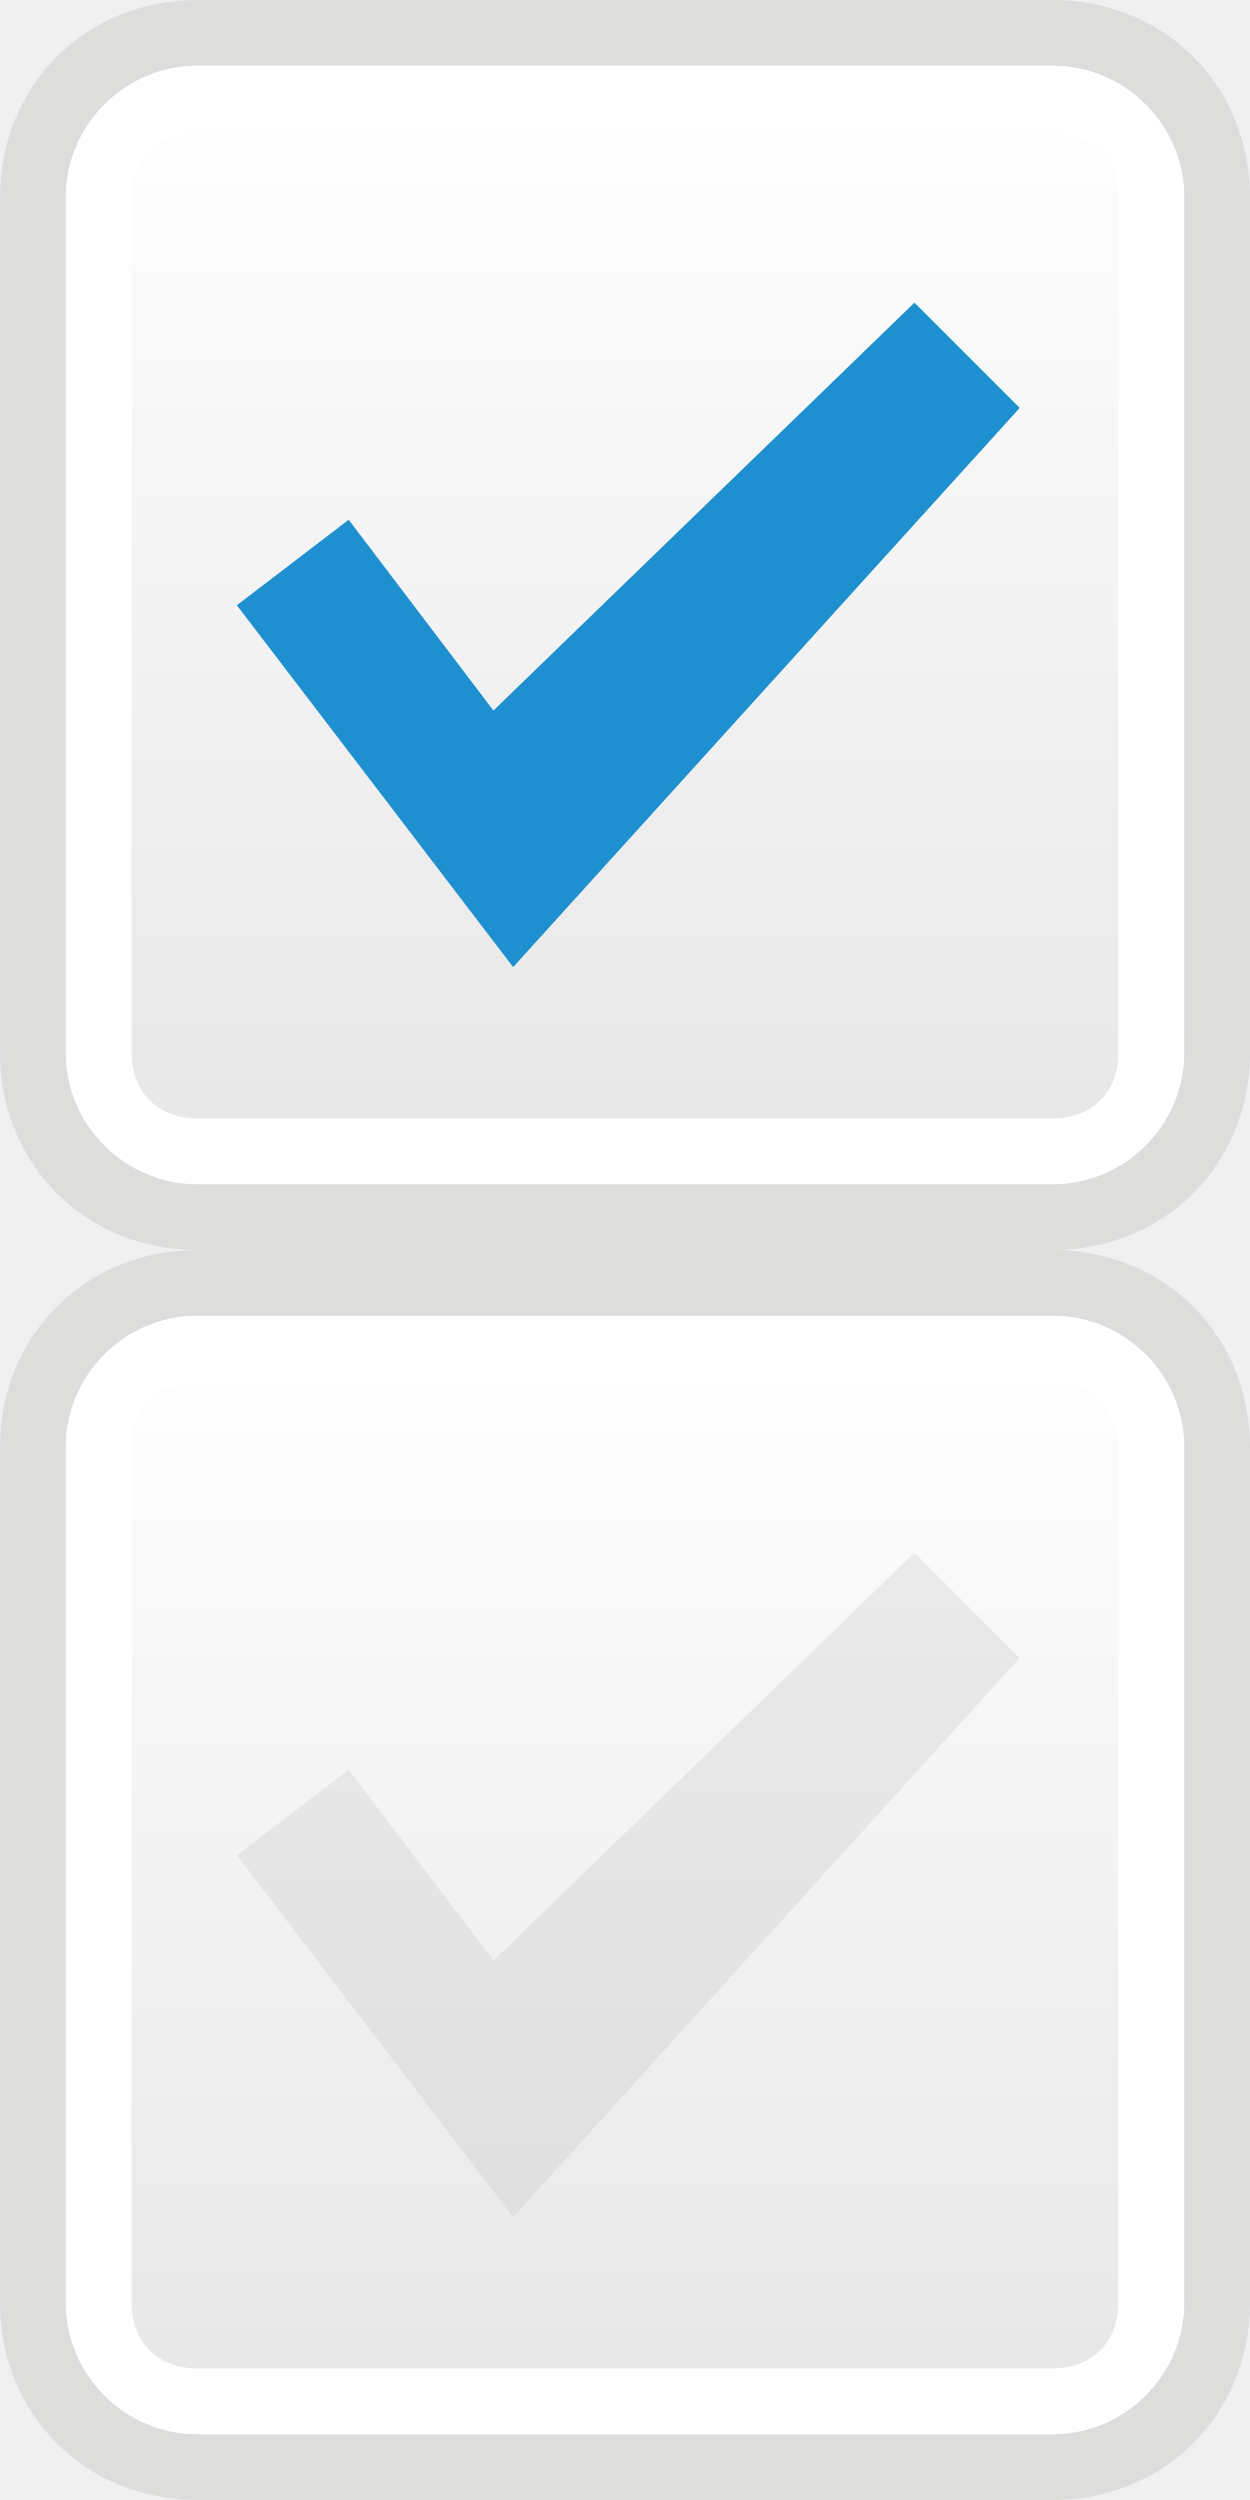
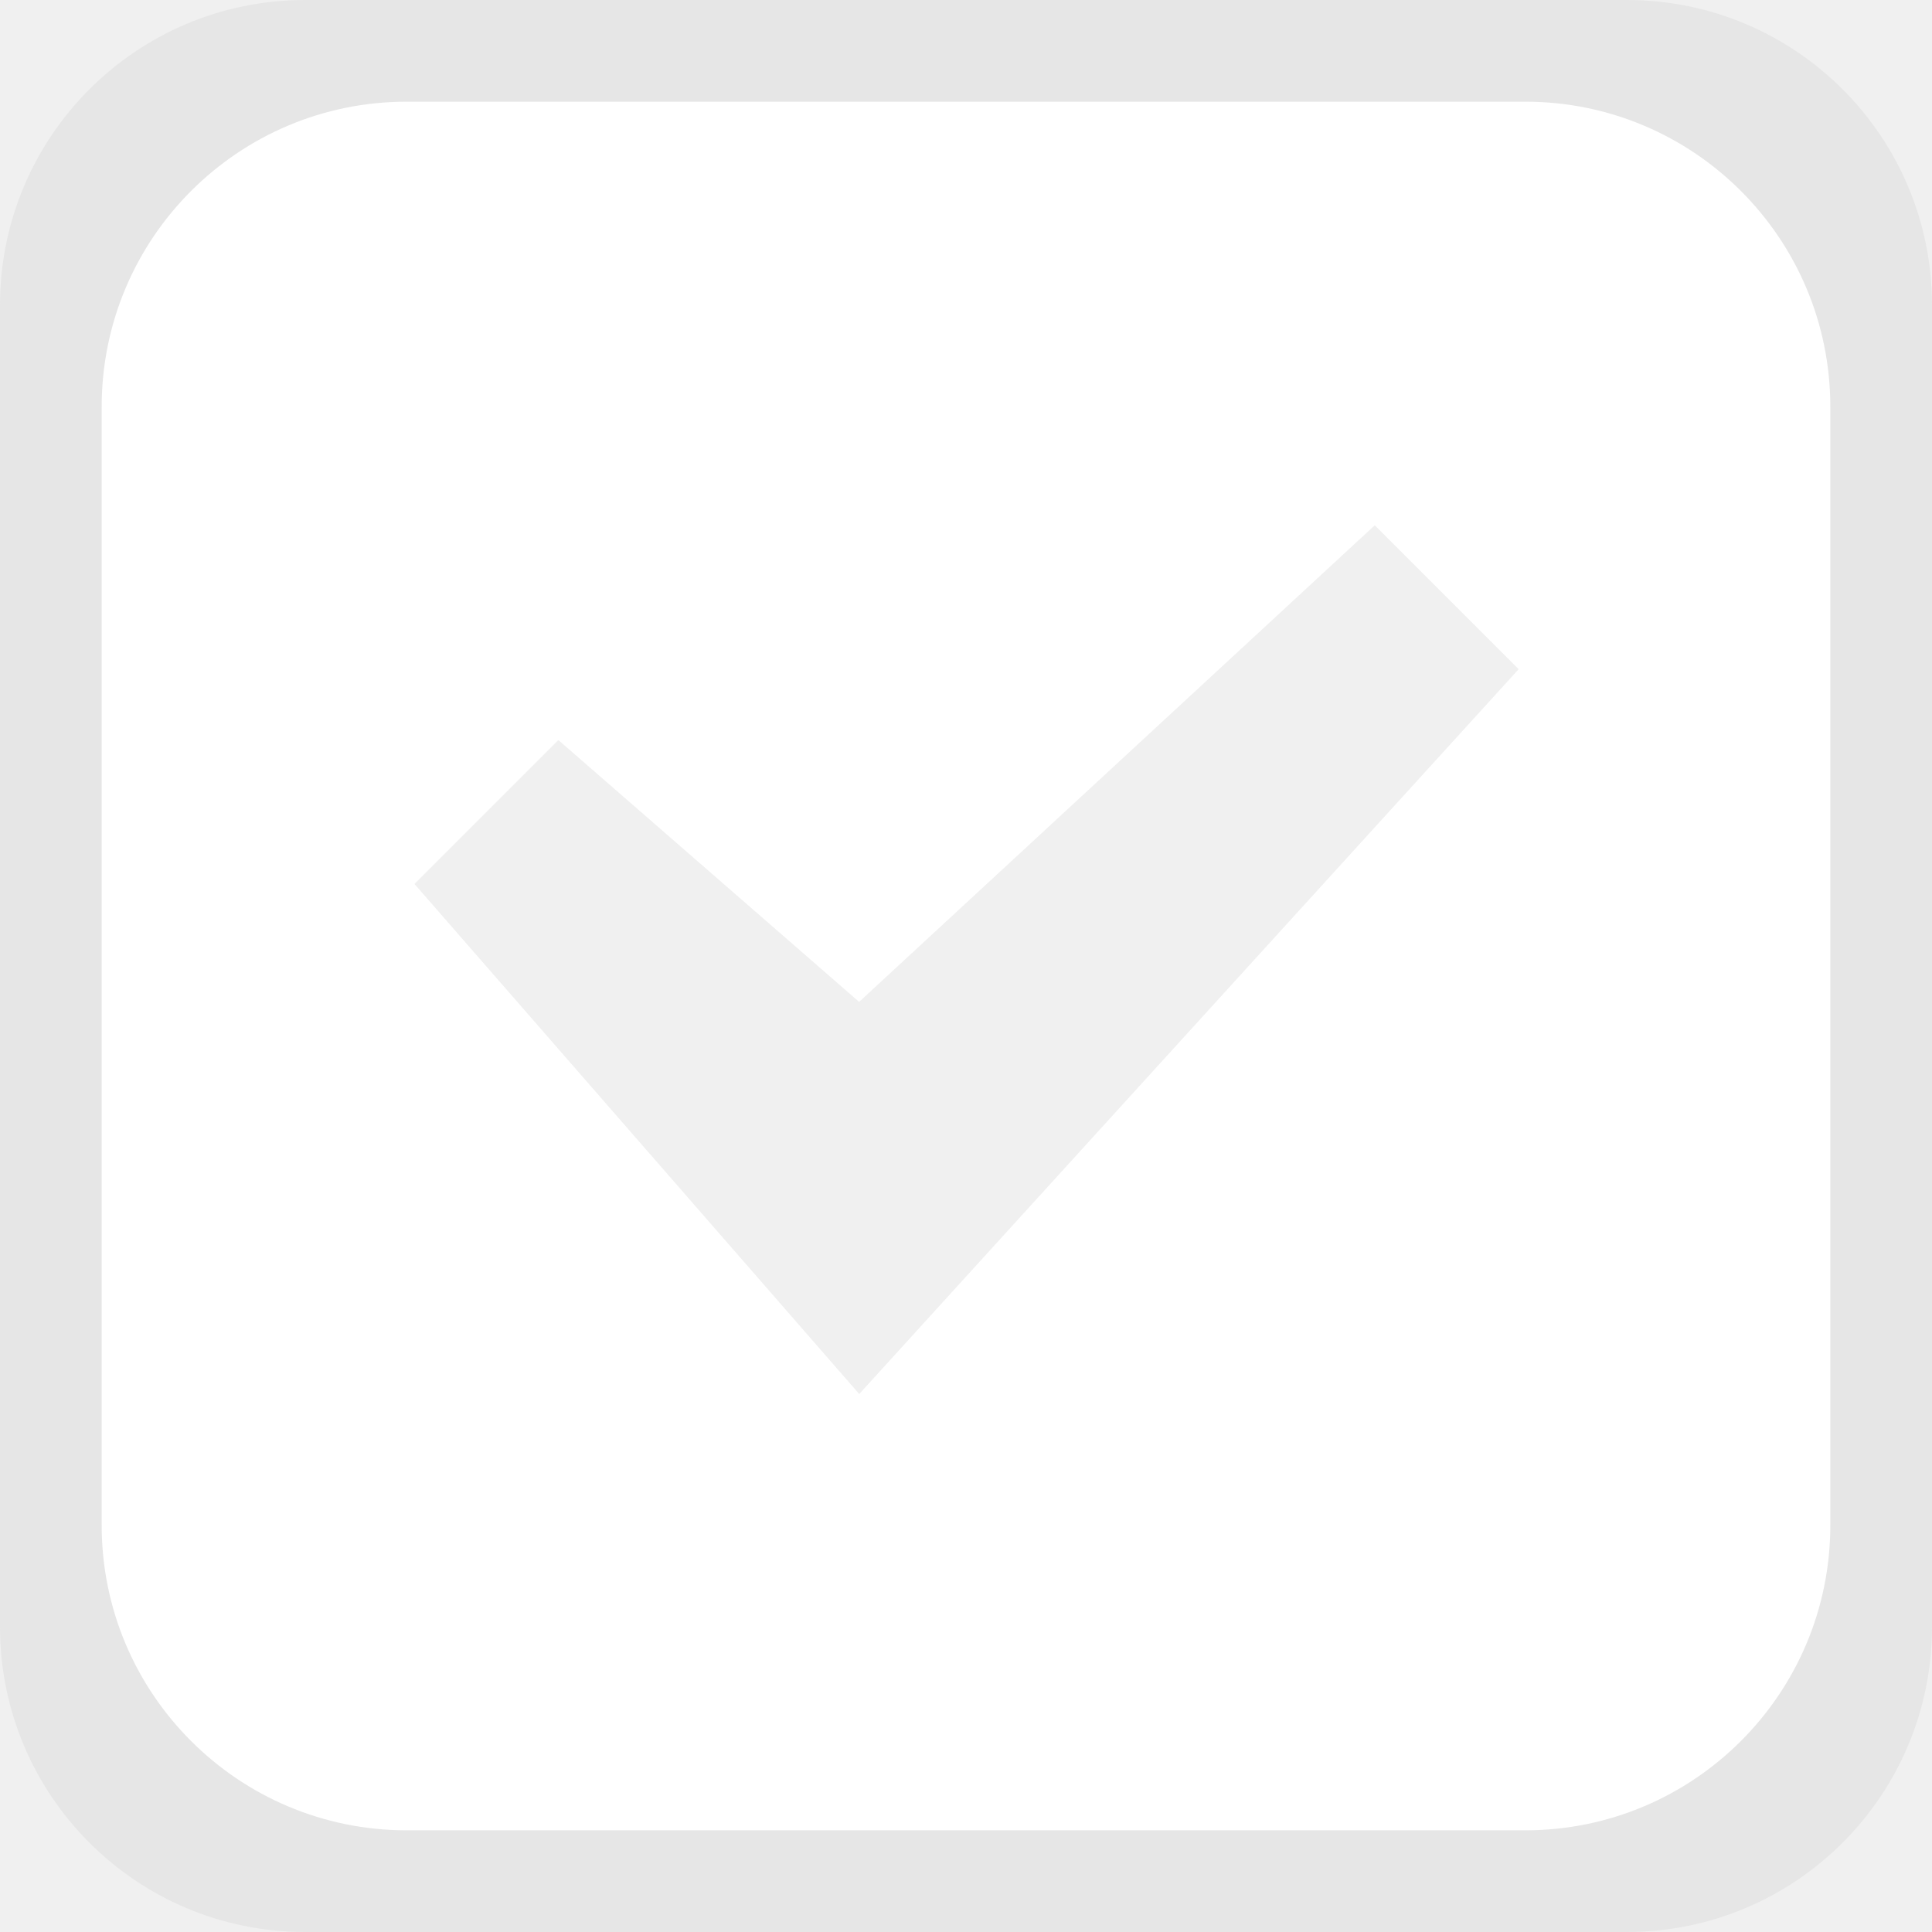
- <svg xmlns="http://www.w3.org/2000/svg" version="1.1" id="Layer_1" x="0px" y="0px" width="19px" height="38px" viewBox="-9.5 -9.5 19 38" enable-background="new -9.5 -9.5 19 38" xml:space="preserve">
+ <svg xmlns="http://www.w3.org/2000/svg" version="1.1" id="Layer_1" x="0px" y="0px" width="19px" height="19px" viewBox="-590 482 19 19" style="enable-background:new -590 482 19 19;" xml:space="preserve">
+   <style type="text/css">
+ 	.st0{fill:#E6E6E6;}
+ 	.st1{fill:#FFFFFF;}
+ </style>
+   <path class="st0" d="M-574,482h-13c-1.657,0-3,1.343-3,3v13c0,1.657,1.343,3,3,3h13c1.657,0,3-1.343,3-3v-13  C-571,483.343-572.343,482-574,482z M-581.55,495.708l-4.373-5.015l1.414-1.414l2.958,2.575l5.071-4.687l1.414,1.414  L-581.55,495.708z" />
  <g id="b">
</g>
-   <g id="d">
-     <g>
-       <linearGradient id="SVGID_1_" gradientUnits="userSpaceOnUse" x1="-3.819878e-010" y1="8.5" x2="3.777074e-010" y2="-8.421">
-         <stop offset="0" style="stop-color:#E6E6E6" />
-         <stop offset="1" style="stop-color:#ffffff" />
-       </linearGradient>
-       <path fill="url(#SVGID_1_)" d="M8.5,6.5c0,1.1-0.9,2-2,2h-13c-1.1,0-2-0.9-2-2v-13c0-1.1,0.9-2,2-2h13c1.1,0,2,0.9,2,2V6.5z" />
-       <path fill="#DDDDDC" d="M6.5-8.5c1.1,0,2,0.9,2,2v13c0,1.1-0.9,2-2,2h-13c-1.1,0-2-0.9-2-2v-13c0-1.1,0.9-2,2-2H6.5 M6.5-9.5h-13    c-1.7,0-3,1.3-3,3v13c0,1.7,1.3,3,3,3h13c1.7,0,3-1.3,3-3v-13C9.5-8.2,8.2-9.5,6.5-9.5z" />
-       <path fill="#ffffff" d="M6.5-7.5c0.6,0,1,0.4,1,1v13c0,0.6-0.4,1-1,1h-13c-0.6,0-1-0.4-1-1v-13c0-0.6,0.4-1,1-1H6.5 M6.5-8.5h-13    c-1.1,0-2,0.9-2,2v13c0,1.1,0.9,2,2,2h13c1.1,0,2-0.9,2-2v-13C8.5-7.6,7.6-8.5,6.5-8.5z" />
-       <path fill="#1F90CF" d="M-4.2-1.6l-1.7,1.3l4.2,5.5L6-3.3L4.4-4.9L-2,1.3L-4.2-1.6z" />
-       <linearGradient id="SVGID_2_" gradientUnits="userSpaceOnUse" x1="-3.810783e-010" y1="27.5" x2="3.786169e-010" y2="10.579">
-         <stop offset="0" style="stop-color:#E6E6E6" />
-         <stop offset="1" style="stop-color:#ffffff" />
-       </linearGradient>
-       <path fill="url(#SVGID_2_)" d="M8.5,25.5c0,1.1-0.9,2-2,2h-13c-1.1,0-2-0.9-2-2v-13c0-1.1,0.9-2,2-2h13c1.1,0,2,0.9,2,2V25.5z" />
-       <path fill="#DDDDDC" d="M6.5,10.5c1.1,0,2,0.9,2,2v13c0,1.1-0.9,2-2,2h-13c-1.1,0-2-0.9-2-2v-13c0-1.1,0.9-2,2-2H6.5 M6.5,9.5h-13    c-1.7,0-3,1.3-3,3v13c0,1.7,1.3,3,3,3h13c1.7,0,3-1.3,3-3v-13C9.5,10.8,8.2,9.5,6.5,9.5z" />
-       <path fill="#ffffff" d="M6.5,11.5c0.6,0,1,0.4,1,1v13c0,0.6-0.4,1-1,1h-13c-0.6,0-1-0.4-1-1v-13c0-0.6,0.4-1,1-1H6.5 M6.5,10.5    h-13c-1.1,0-2,0.9-2,2v13c0,1.1,0.9,2,2,2h13c1.1,0,2-0.9,2-2v-13C8.5,11.4,7.6,10.5,6.5,10.5z" />
-       <path opacity="0.25" fill="#BDBDBD" enable-background="new    " d="M-4.2,17.4l-1.7,1.3l4.2,5.5L6,15.7l-1.6-1.6L-2,20.3    L-4.2,17.4z" />
-     </g>
-   </g>
+   <path class="st1" d="M-575,483h-11c-1.657,0-3,1.343-3,3v11c0,1.657,1.343,3,3,3h11c1.657,0,3-1.343,3-3v-11  C-572,484.343-573.343,483-575,483z M-581.55,495.708l-4.373-5.015l1.414-1.414l2.958,2.575l5.071-4.687l1.414,1.414  L-581.55,495.708z" />
</svg>
